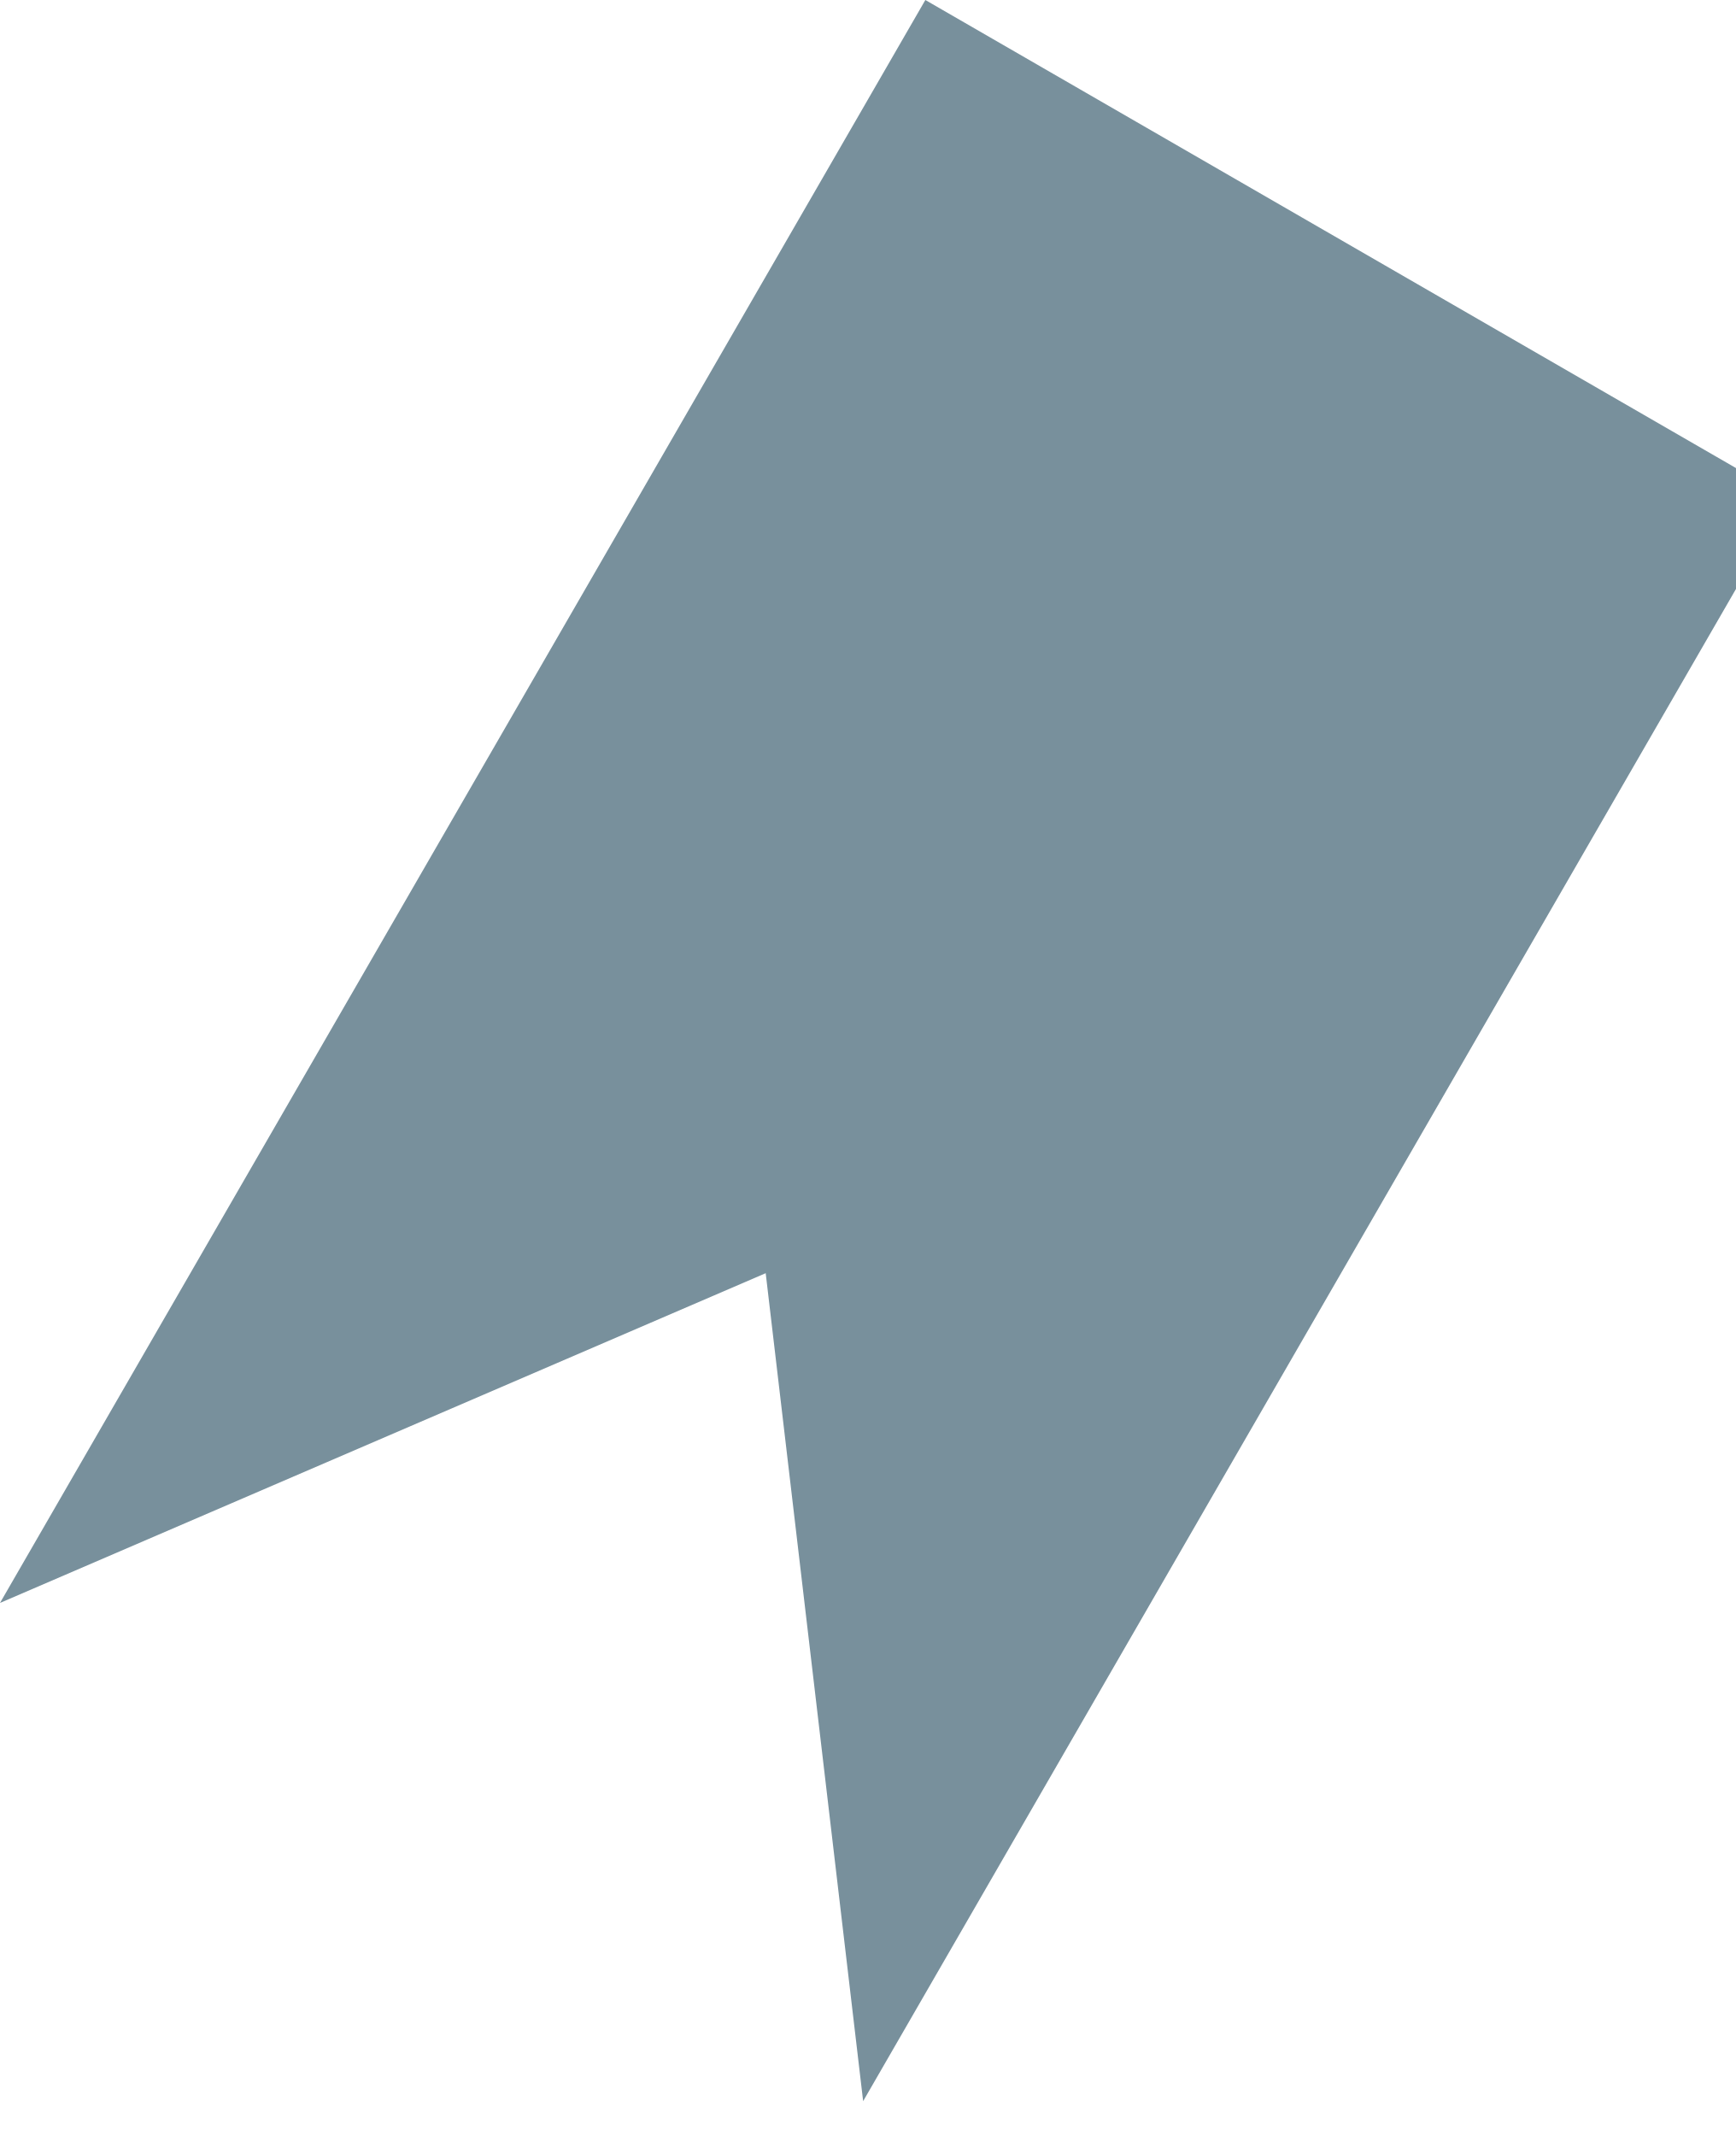
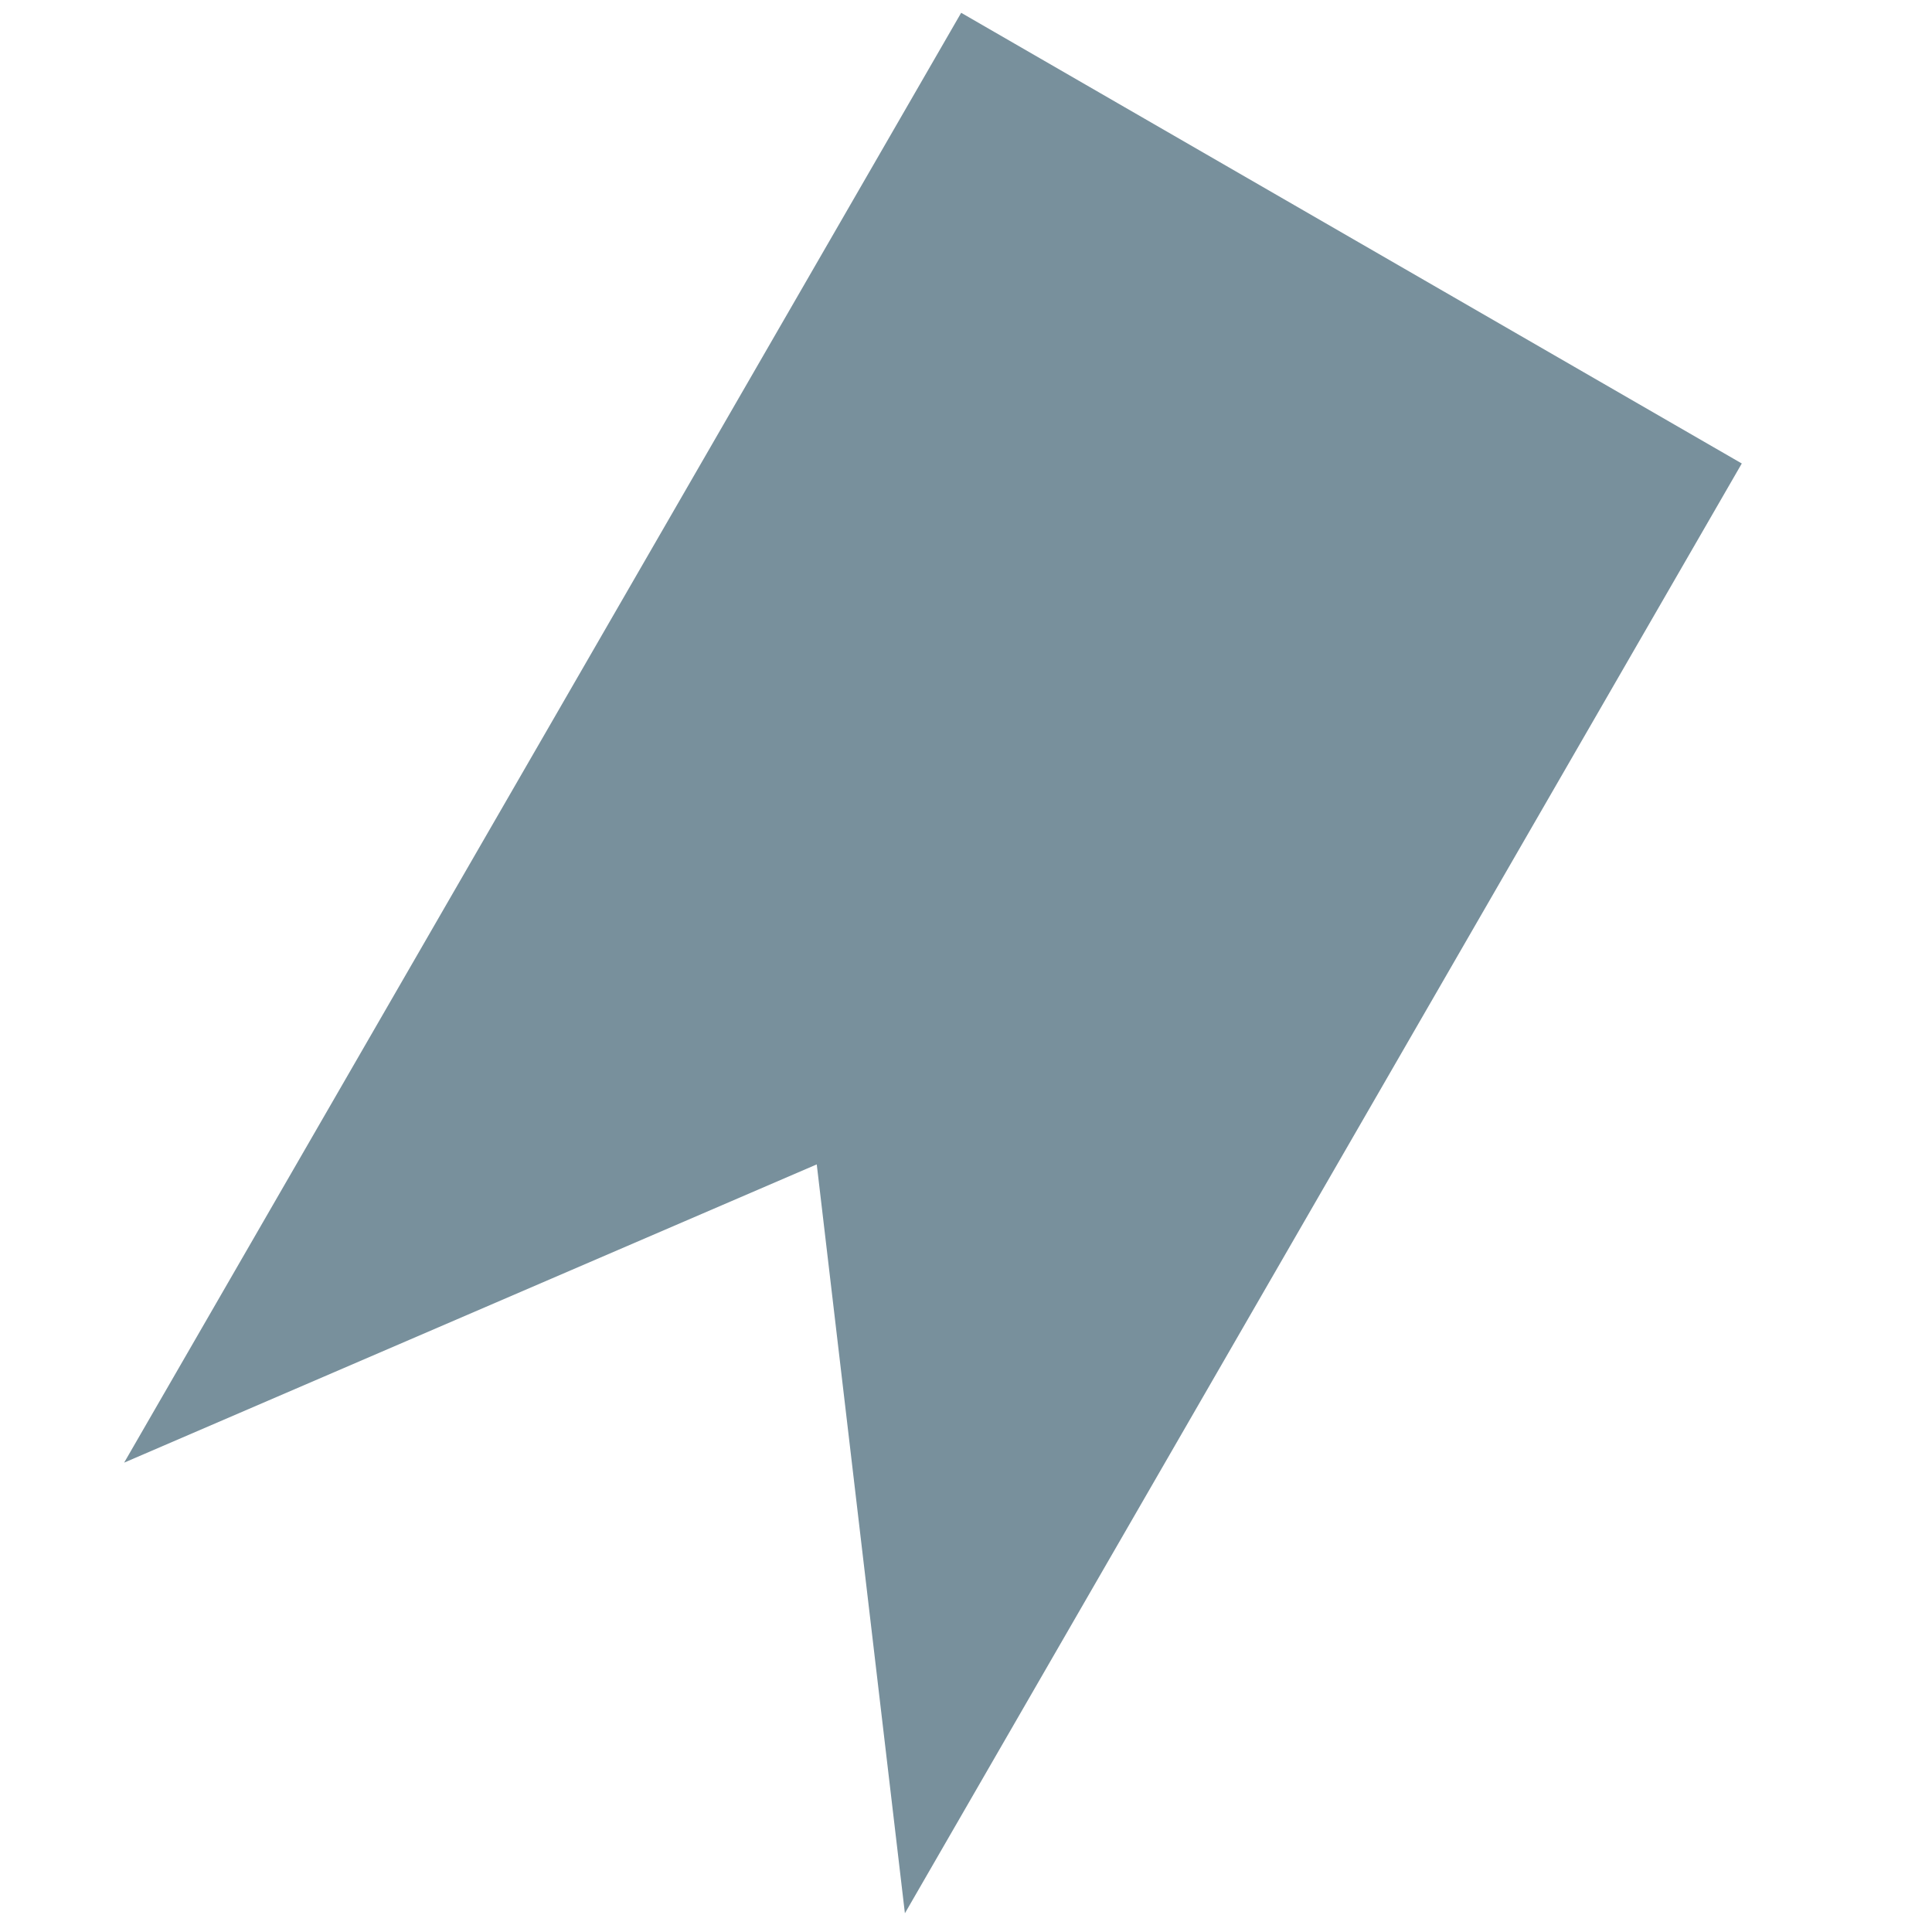
- <svg xmlns="http://www.w3.org/2000/svg" width="13" height="16" fill="none" style="">
-   <rect id="backgroundrect" width="100%" height="100%" x="0" y="0" fill="none" stroke="none" />
-   <g class="currentLayer" style="">
-     <path fill="#78909c" d="M13.396,3.732 L8.224,0.746 L6.932,1.2516975511633888e-9 l-0.385,0.667 l-6.547,11.34 l5.736,-2.47 l0.73,6.202 l6.546,-11.34 l0.385,-0.667 z" id="svg_1" class="selected" fill-opacity="1" />
-   </g>
+ <svg xmlns="http://www.w3.org/2000/svg" width="16" height="16" fill="none" viewBox="0 0 16 16">
+   <path fill="#78909c" d="M14.424 3.838L9.252.852 7.96.106l-.385.667-6.547 11.34 5.736-2.47.73 6.202 6.546-11.34.385-.667z" />
</svg>
